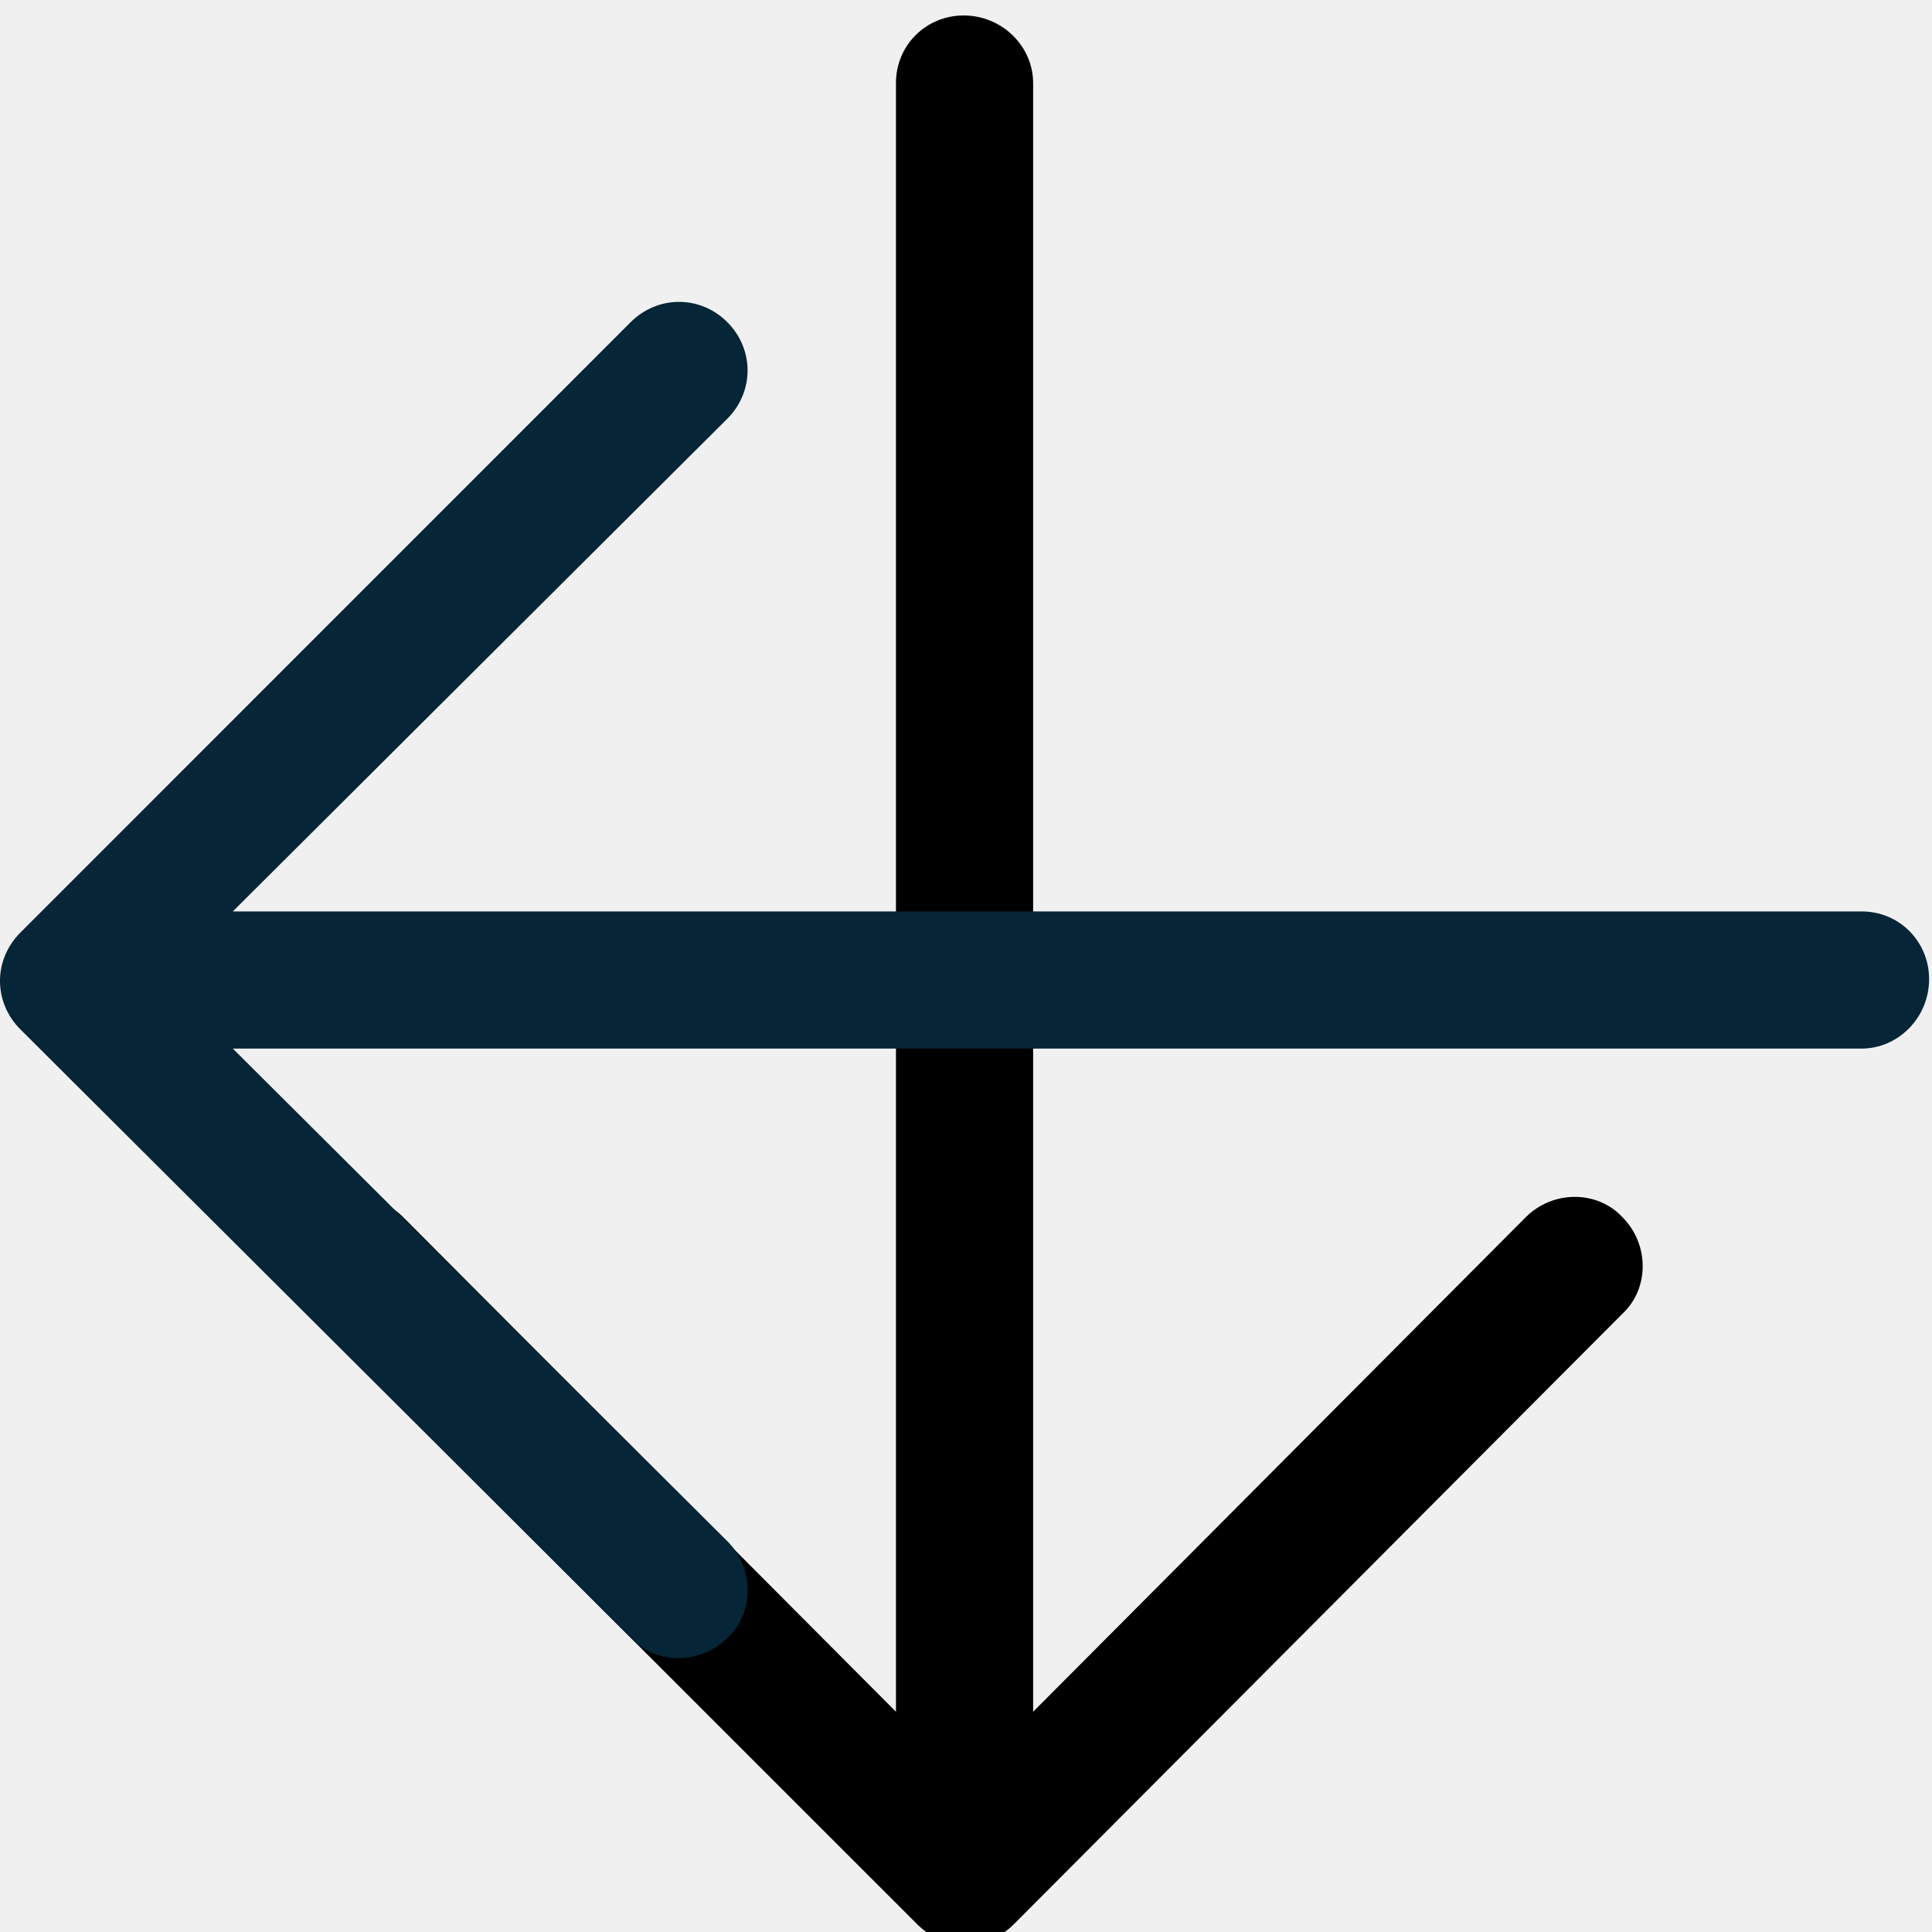
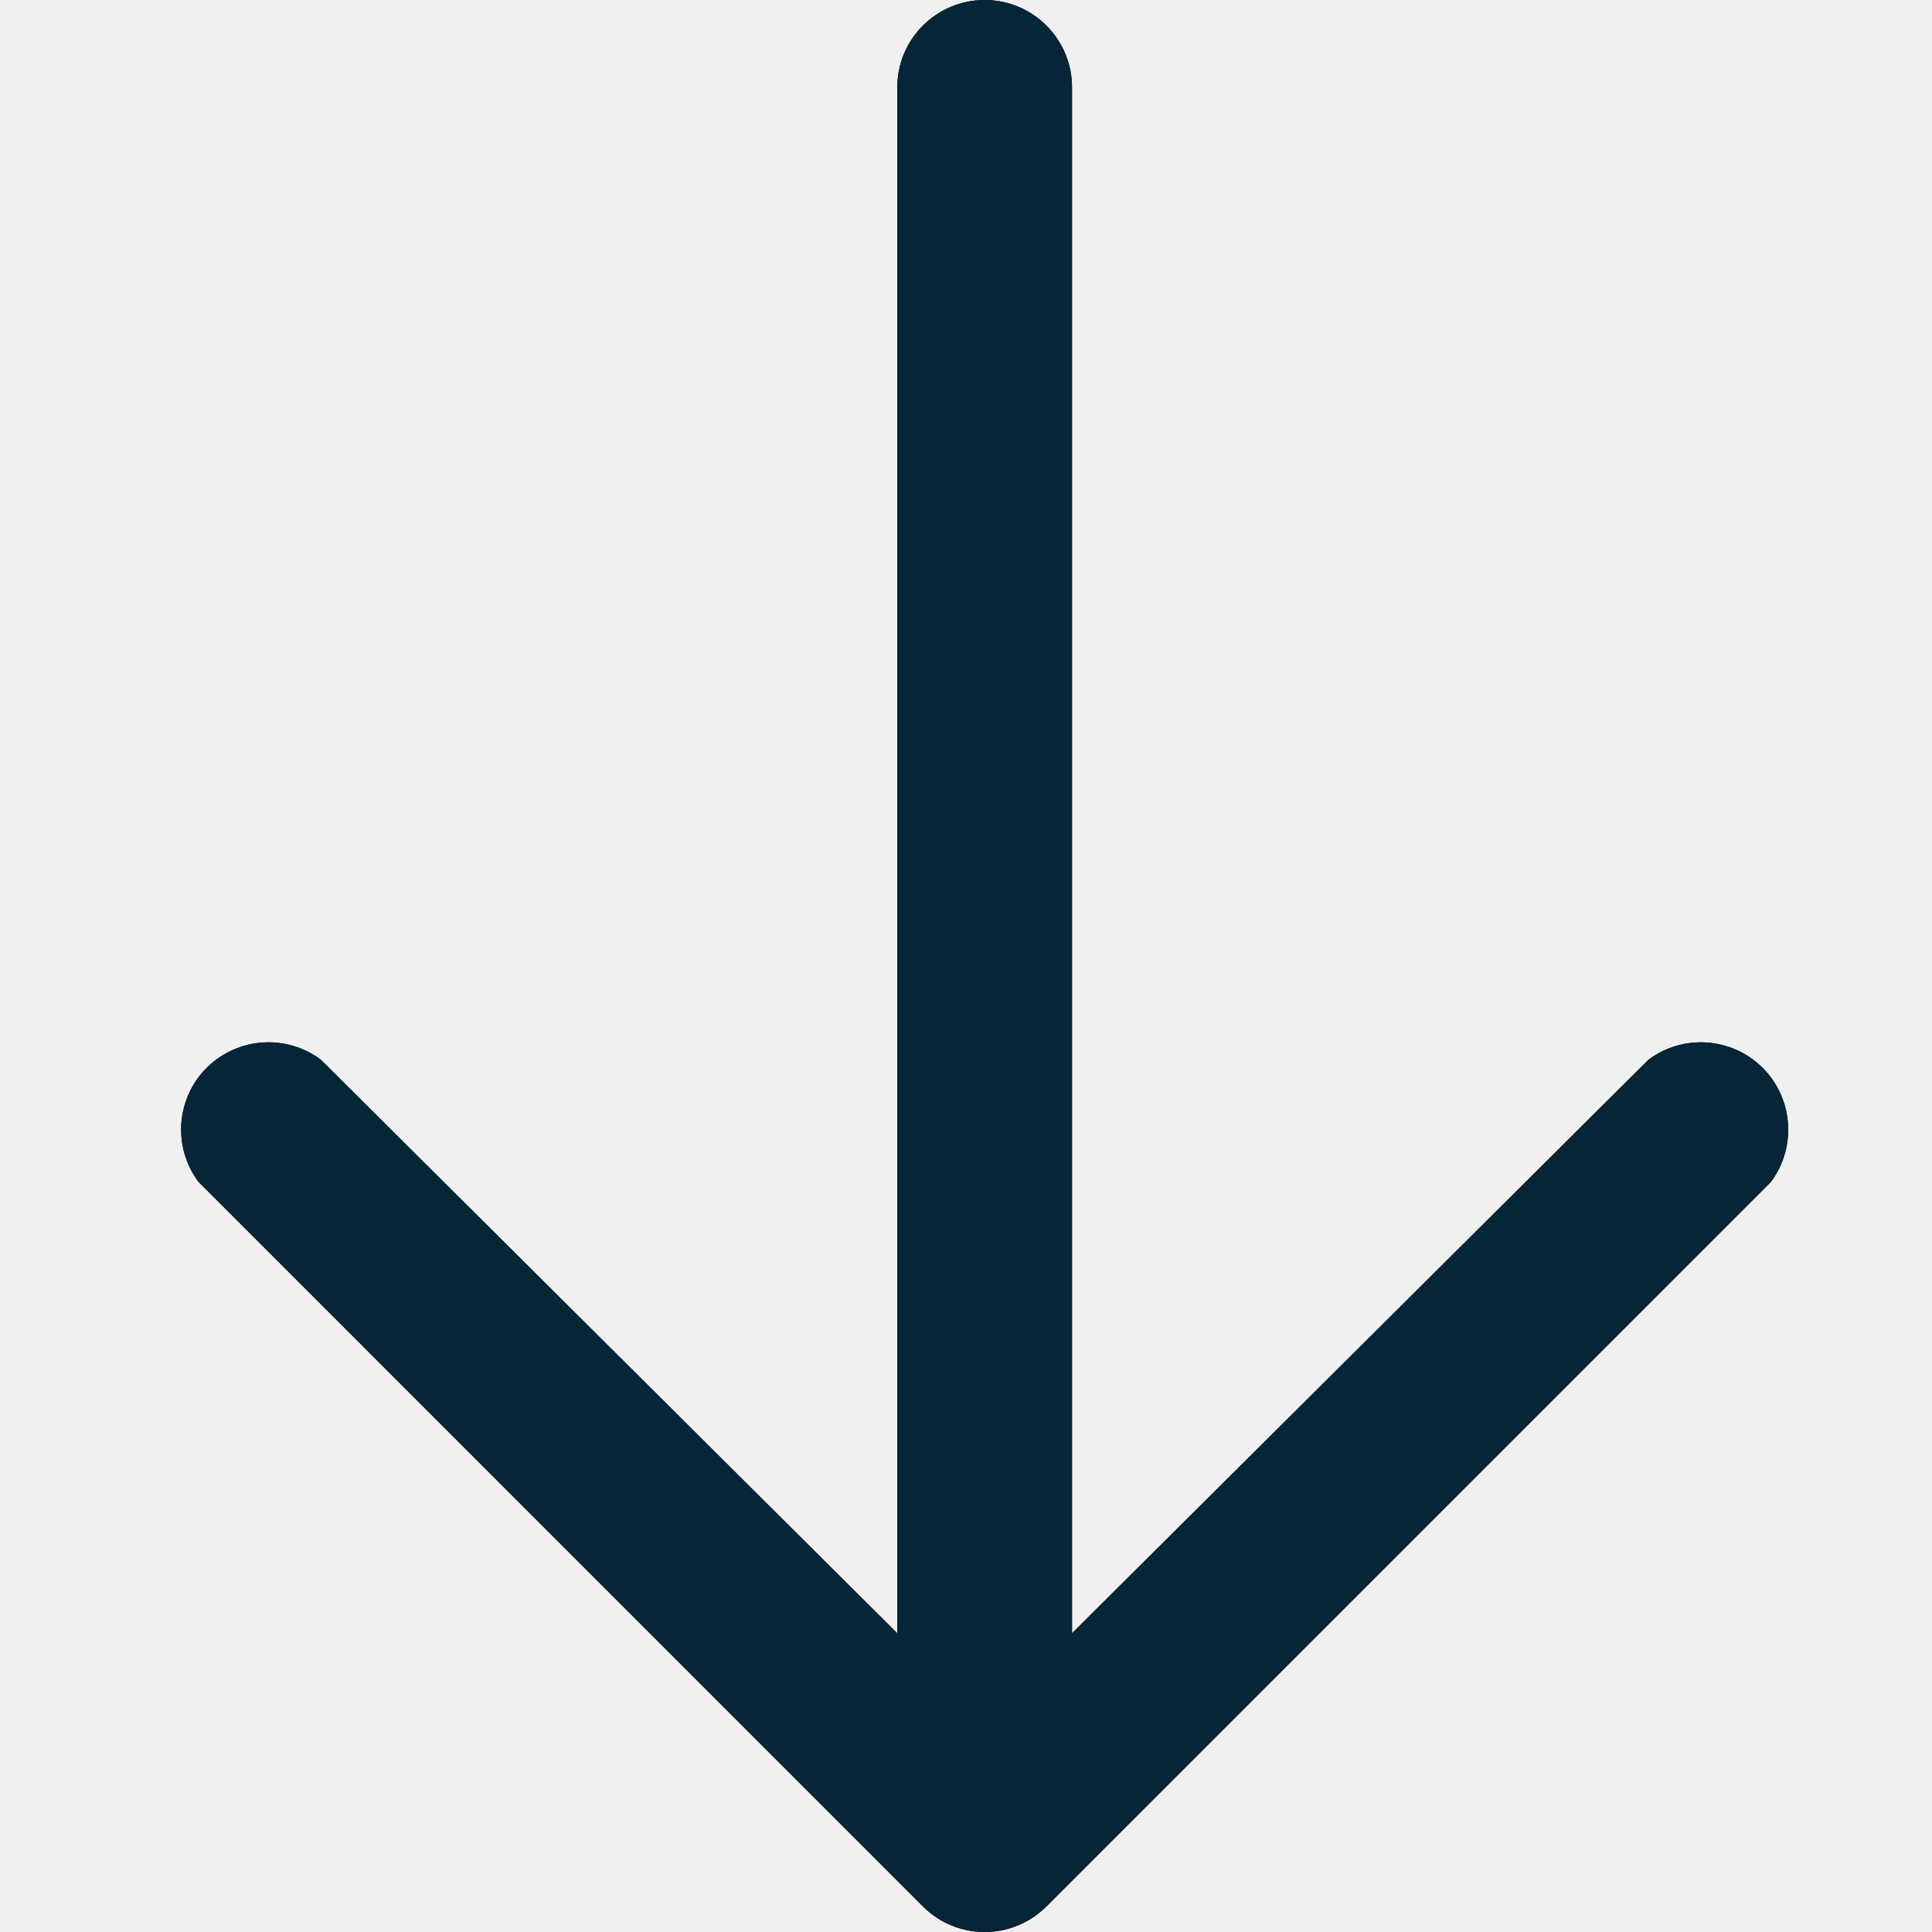
<svg xmlns="http://www.w3.org/2000/svg" xmlns:xlink="http://www.w3.org/1999/xlink" width="16" height="16" viewBox="0 0 16 16">
  <defs>
-     <path id="prefix__a" d="M5.223 2.668c.224-.224.577-.224.8 0 .224.224.224.576 0 .8l-4.095 4.08h13.488c.32 0 .56.256.56.56 0 .32-.256.576-.56.576H1.928l4.096 4.08c.224.224.224.592 0 .8-.224.224-.592.224-.8 0L.168 8.524c-.224-.224-.224-.576 0-.8l5.055-5.056z" />
+     <path id="prefix__a" d="M13.652 8.776l-4.774 4.75V.723C8.878.324 8.554 0 8.155 0c-.4 0-.724.324-.724.723v12.803l-4.774-4.75c-.288-.215-.69-.187-.946.068-.254.254-.282.658-.066.945l6.003 6.004c.281.276.732.276 1.013 0l6.004-6.004c.215-.287.187-.69-.067-.945-.256-.255-.658-.283-.946-.068z" />
  </defs>
  <g fill="none" fill-rule="evenodd">
    <mask id="prefix__b" fill="#fff">
      <use xlink:href="#prefix__a" />
    </mask>
-     <use fill="#000" transform="rotate(-90 7.988 8.116)" xlink:href="#prefix__a" />
+     <use fill="#000" fill-rule="nonzero" xlink:href="#prefix__a" />
    <path fill="#062536" d="M0 0H16V16H0z" mask="url(#prefix__b)" />
  </g>
</svg>
